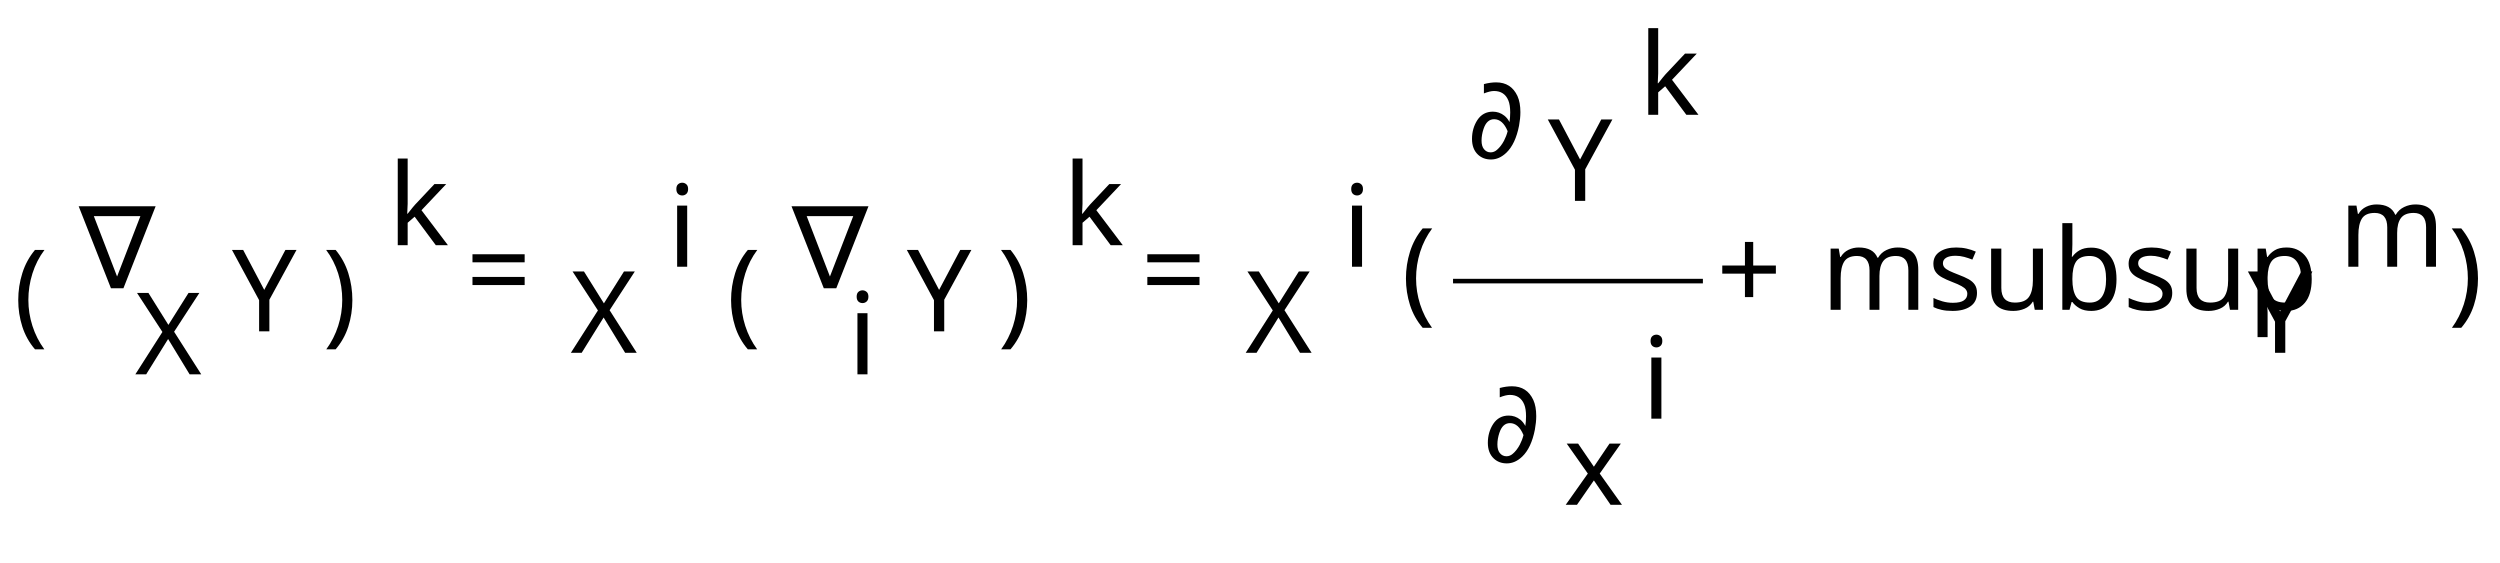
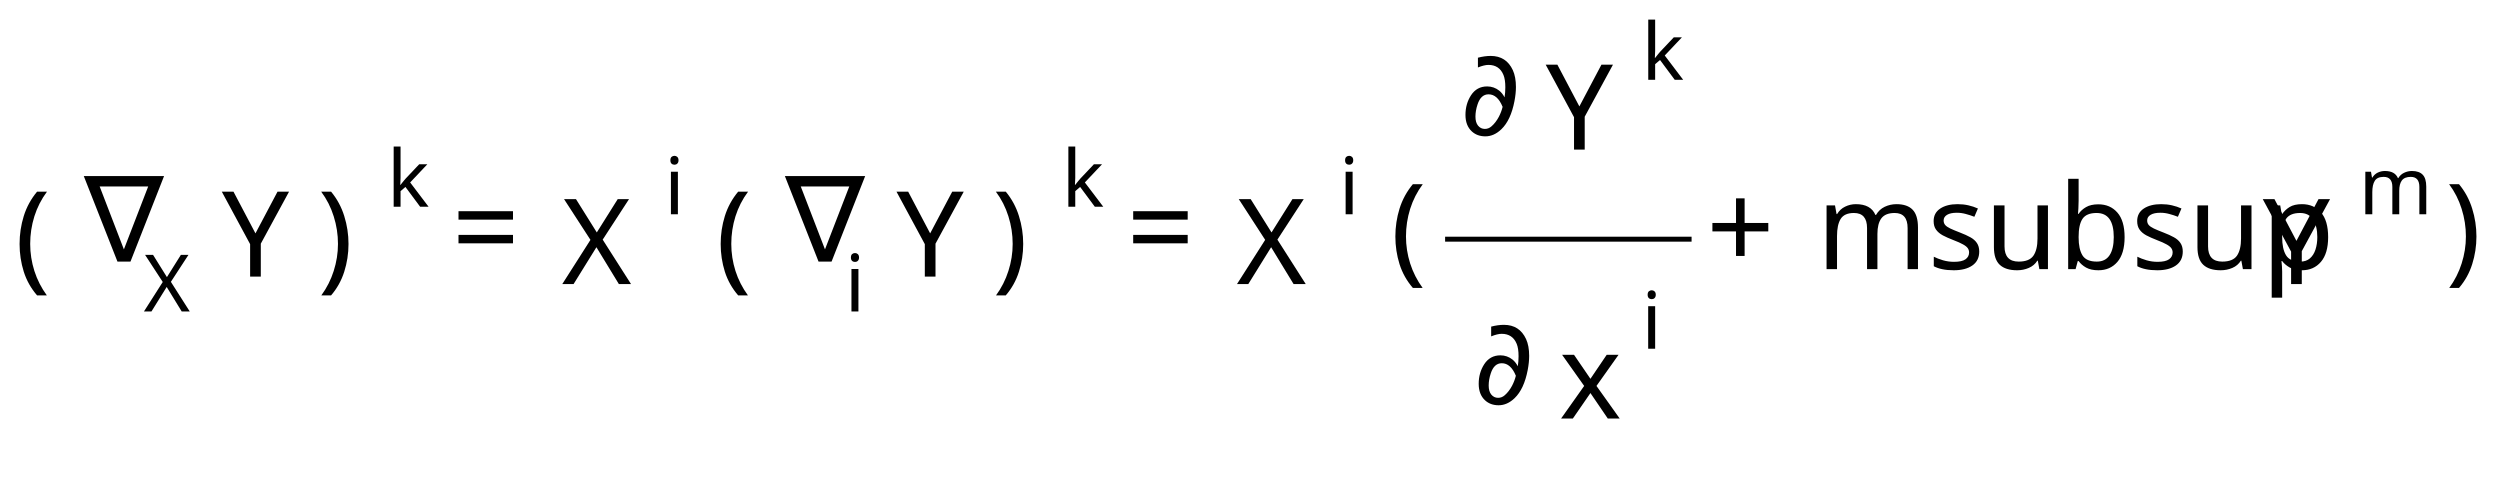
- <svg xmlns="http://www.w3.org/2000/svg" version="1.1" width="548.075" height="123.25">
+ <svg xmlns="http://www.w3.org/2000/svg" version="1.1" width="504.64" height="96.56">
  <style>@font-face {font-family: "STIXGeneral-Italic";src: url("../../STIXv1.1.1-webfonts/stix-web/STIXGeneral-Italic.woff");}</style>
-   <text x="3" y="72.635" fill="#000000" font-family="STIXGeneral-Italic" font-size="25">(</text>
-   <text x="17.325" y="63.198" fill="#000000" font-family="STIXGeneral-Italic" font-size="25">∇</text>
-   <text x="29.575" y="82.073" fill="#000000" font-family="STIXGeneral-Italic" font-size="25">X</text>
-   <text x="50.85" y="72.635" fill="#000000" font-family="STIXGeneral-Italic" font-size="25">Y</text>
-   <text x="70.75" y="72.635" fill="#000000" font-family="STIXGeneral-Italic" font-size="25">)</text>
-   <text x="85.075" y="53.76" fill="#000000" font-family="STIXGeneral-Italic" font-size="25">k</text>
-   <text x="102.175" y="67.917" fill="#000000" font-family="STIXGeneral-Italic" font-size="25">=</text>
-   <text x="125.05" y="77.354" fill="#000000" font-family="STIXGeneral-Italic" font-size="25">X</text>
-   <text x="146.325" y="58.479" fill="#000000" font-family="STIXGeneral-Italic" font-size="25">i</text>
-   <text x="159.275" y="72.635" fill="#000000" font-family="STIXGeneral-Italic" font-size="25">(</text>
-   <text x="173.6" y="63.198" fill="#000000" font-family="STIXGeneral-Italic" font-size="25">∇</text>
-   <text x="185.85" y="82.073" fill="#000000" font-family="STIXGeneral-Italic" font-size="25">i</text>
-   <text x="198.8" y="72.635" fill="#000000" font-family="STIXGeneral-Italic" font-size="25">Y</text>
-   <text x="218.7" y="72.635" fill="#000000" font-family="STIXGeneral-Italic" font-size="25">)</text>
-   <text x="233.025" y="53.76" fill="#000000" font-family="STIXGeneral-Italic" font-size="25">k</text>
-   <text x="250.125" y="67.917" fill="#000000" font-family="STIXGeneral-Italic" font-size="25">=</text>
-   <text x="273" y="77.354" fill="#000000" font-family="STIXGeneral-Italic" font-size="25">X</text>
-   <text x="294.275" y="58.479" fill="#000000" font-family="STIXGeneral-Italic" font-size="25">i</text>
-   <text x="307.225" y="67.917" fill="#000000" font-family="STIXGeneral-Italic" font-size="25">(</text>
-   <text x="321.55" y="34.604" fill="#000000" font-family="STIXGeneral-Italic" font-size="25">∂</text>
-   <text x="339.325" y="44.042" fill="#000000" font-family="STIXGeneral-Italic" font-size="25">Y</text>
-   <text x="359.225" y="25.167" fill="#000000" font-family="STIXGeneral-Italic" font-size="25">k</text>
-   <line x1="318.55" x2="373.325" y1="61.625" y2="61.625" style="stroke:#000000;" />
-   <text x="325.025" y="101.229" fill="#000000" font-family="STIXGeneral-Italic" font-size="25">∂</text>
-   <text x="342.8" y="110.667" fill="#000000" font-family="STIXGeneral-Italic" font-size="25">x</text>
-   <text x="359.9" y="91.792" fill="#000000" font-family="STIXGeneral-Italic" font-size="25">i</text>
-   <text x="376.325" y="67.917" fill="#000000" font-family="STIXGeneral-Italic" font-size="25">+</text>
-   <text x="399.2" y="67.917" fill="#000000" font-family="STIXGeneral-Italic" font-size="25">msubsup</text>
-   <text x="492.8" y="77.354" fill="#000000" font-family="STIXGeneral-Italic" font-size="25">Y</text>
-   <text x="512.7" y="58.479" fill="#000000" font-family="STIXGeneral-Italic" font-size="25">m</text>
-   <text x="536.75" y="67.917" fill="#000000" font-family="STIXGeneral-Italic" font-size="25">)</text>
+   <text x="3" y="55.83" fill="#000000" font-family="STIXGeneral-Italic" font-size="24">(</text>
+   <text x="16.992" y="52.81" fill="#000000" font-family="STIXGeneral-Italic" font-size="24">∇</text>
+   <text x="28.992" y="62.877" fill="#000000" font-family="STIXGeneral-Italic" font-size="16">X</text>
+   <text x="44.768" y="55.83" fill="#000000" font-family="STIXGeneral-Italic" font-size="24">Y</text>
+   <text x="64.112" y="55.83" fill="#000000" font-family="STIXGeneral-Italic" font-size="24">)</text>
+   <text x="78.104" y="41.737" fill="#000000" font-family="STIXGeneral-Italic" font-size="16">k</text>
+   <text x="91.208" y="54.32" fill="#000000" font-family="STIXGeneral-Italic" font-size="24">=</text>
+   <text x="113.408" y="57.34" fill="#000000" font-family="STIXGeneral-Italic" font-size="24">X</text>
+   <text x="134.072" y="43.247" fill="#000000" font-family="STIXGeneral-Italic" font-size="16">i</text>
+   <text x="144.52" y="55.83" fill="#000000" font-family="STIXGeneral-Italic" font-size="24">(</text>
+   <text x="158.512" y="52.81" fill="#000000" font-family="STIXGeneral-Italic" font-size="24">∇</text>
+   <text x="170.512" y="62.877" fill="#000000" font-family="STIXGeneral-Italic" font-size="16">i</text>
+   <text x="180.96" y="55.83" fill="#000000" font-family="STIXGeneral-Italic" font-size="24">Y</text>
+   <text x="200.304" y="55.83" fill="#000000" font-family="STIXGeneral-Italic" font-size="24">)</text>
+   <text x="214.296" y="41.737" fill="#000000" font-family="STIXGeneral-Italic" font-size="16">k</text>
+   <text x="227.4" y="54.32" fill="#000000" font-family="STIXGeneral-Italic" font-size="24">=</text>
+   <text x="249.6" y="57.34" fill="#000000" font-family="STIXGeneral-Italic" font-size="24">X</text>
+   <text x="270.264" y="43.247" fill="#000000" font-family="STIXGeneral-Italic" font-size="16">i</text>
+   <text x="280.712" y="54.32" fill="#000000" font-family="STIXGeneral-Italic" font-size="24">(</text>
+   <text x="294.704" y="27.18" fill="#000000" font-family="STIXGeneral-Italic" font-size="24">∂</text>
+   <text x="312.008" y="30.2" fill="#000000" font-family="STIXGeneral-Italic" font-size="24">Y</text>
+   <text x="331.352" y="16.107" fill="#000000" font-family="STIXGeneral-Italic" font-size="16">k</text>
+   <line x1="291.704" x2="341.456" y1="48.28" y2="48.28" style="stroke:#000000;" />
+   <text x="297.376" y="81.46" fill="#000000" font-family="STIXGeneral-Italic" font-size="24">∂</text>
+   <text x="314.68" y="84.48" fill="#000000" font-family="STIXGeneral-Italic" font-size="24">x</text>
+   <text x="331.336" y="70.387" fill="#000000" font-family="STIXGeneral-Italic" font-size="16">i</text>
+   <text x="344.456" y="54.32" fill="#000000" font-family="STIXGeneral-Italic" font-size="24">+</text>
+   <text x="366.656" y="54.32" fill="#000000" font-family="STIXGeneral-Italic" font-size="24">msubsup</text>
+   <text x="456.752" y="57.34" fill="#000000" font-family="STIXGeneral-Italic" font-size="24">Y</text>
+   <text x="476.096" y="43.247" fill="#000000" font-family="STIXGeneral-Italic" font-size="16">m</text>
+   <text x="493.648" y="54.32" fill="#000000" font-family="STIXGeneral-Italic" font-size="24">)</text>
</svg>
